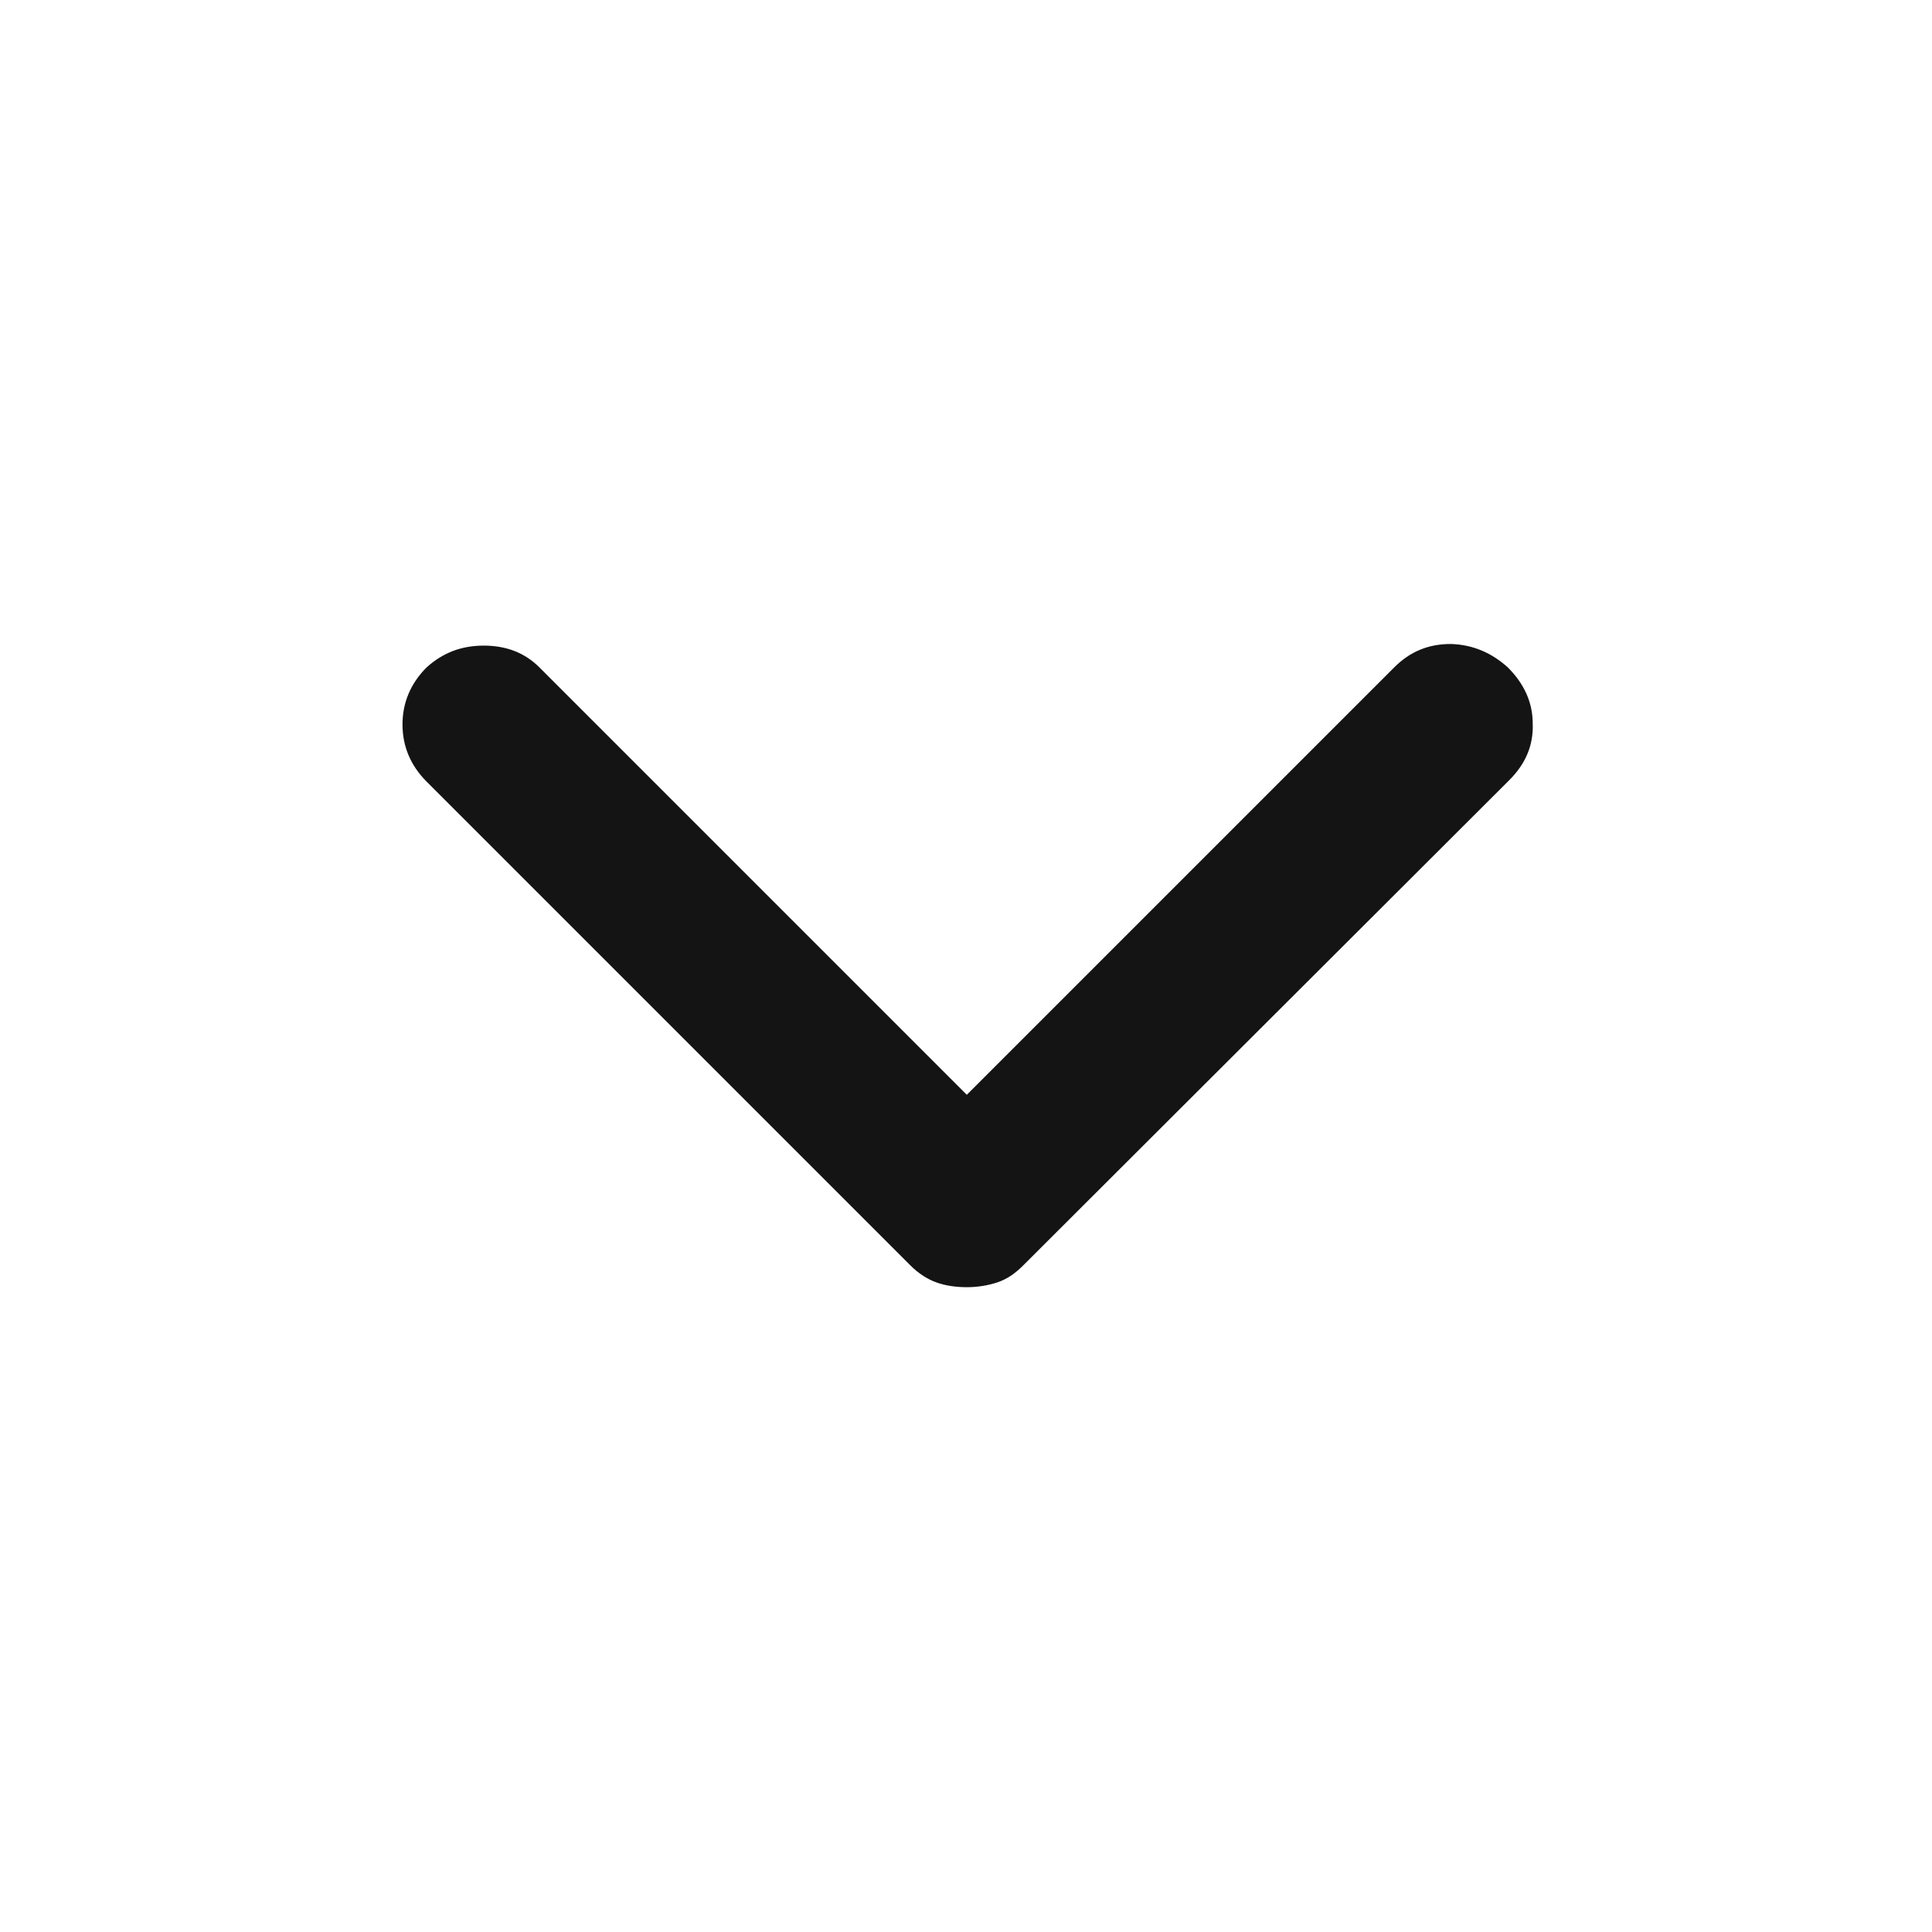
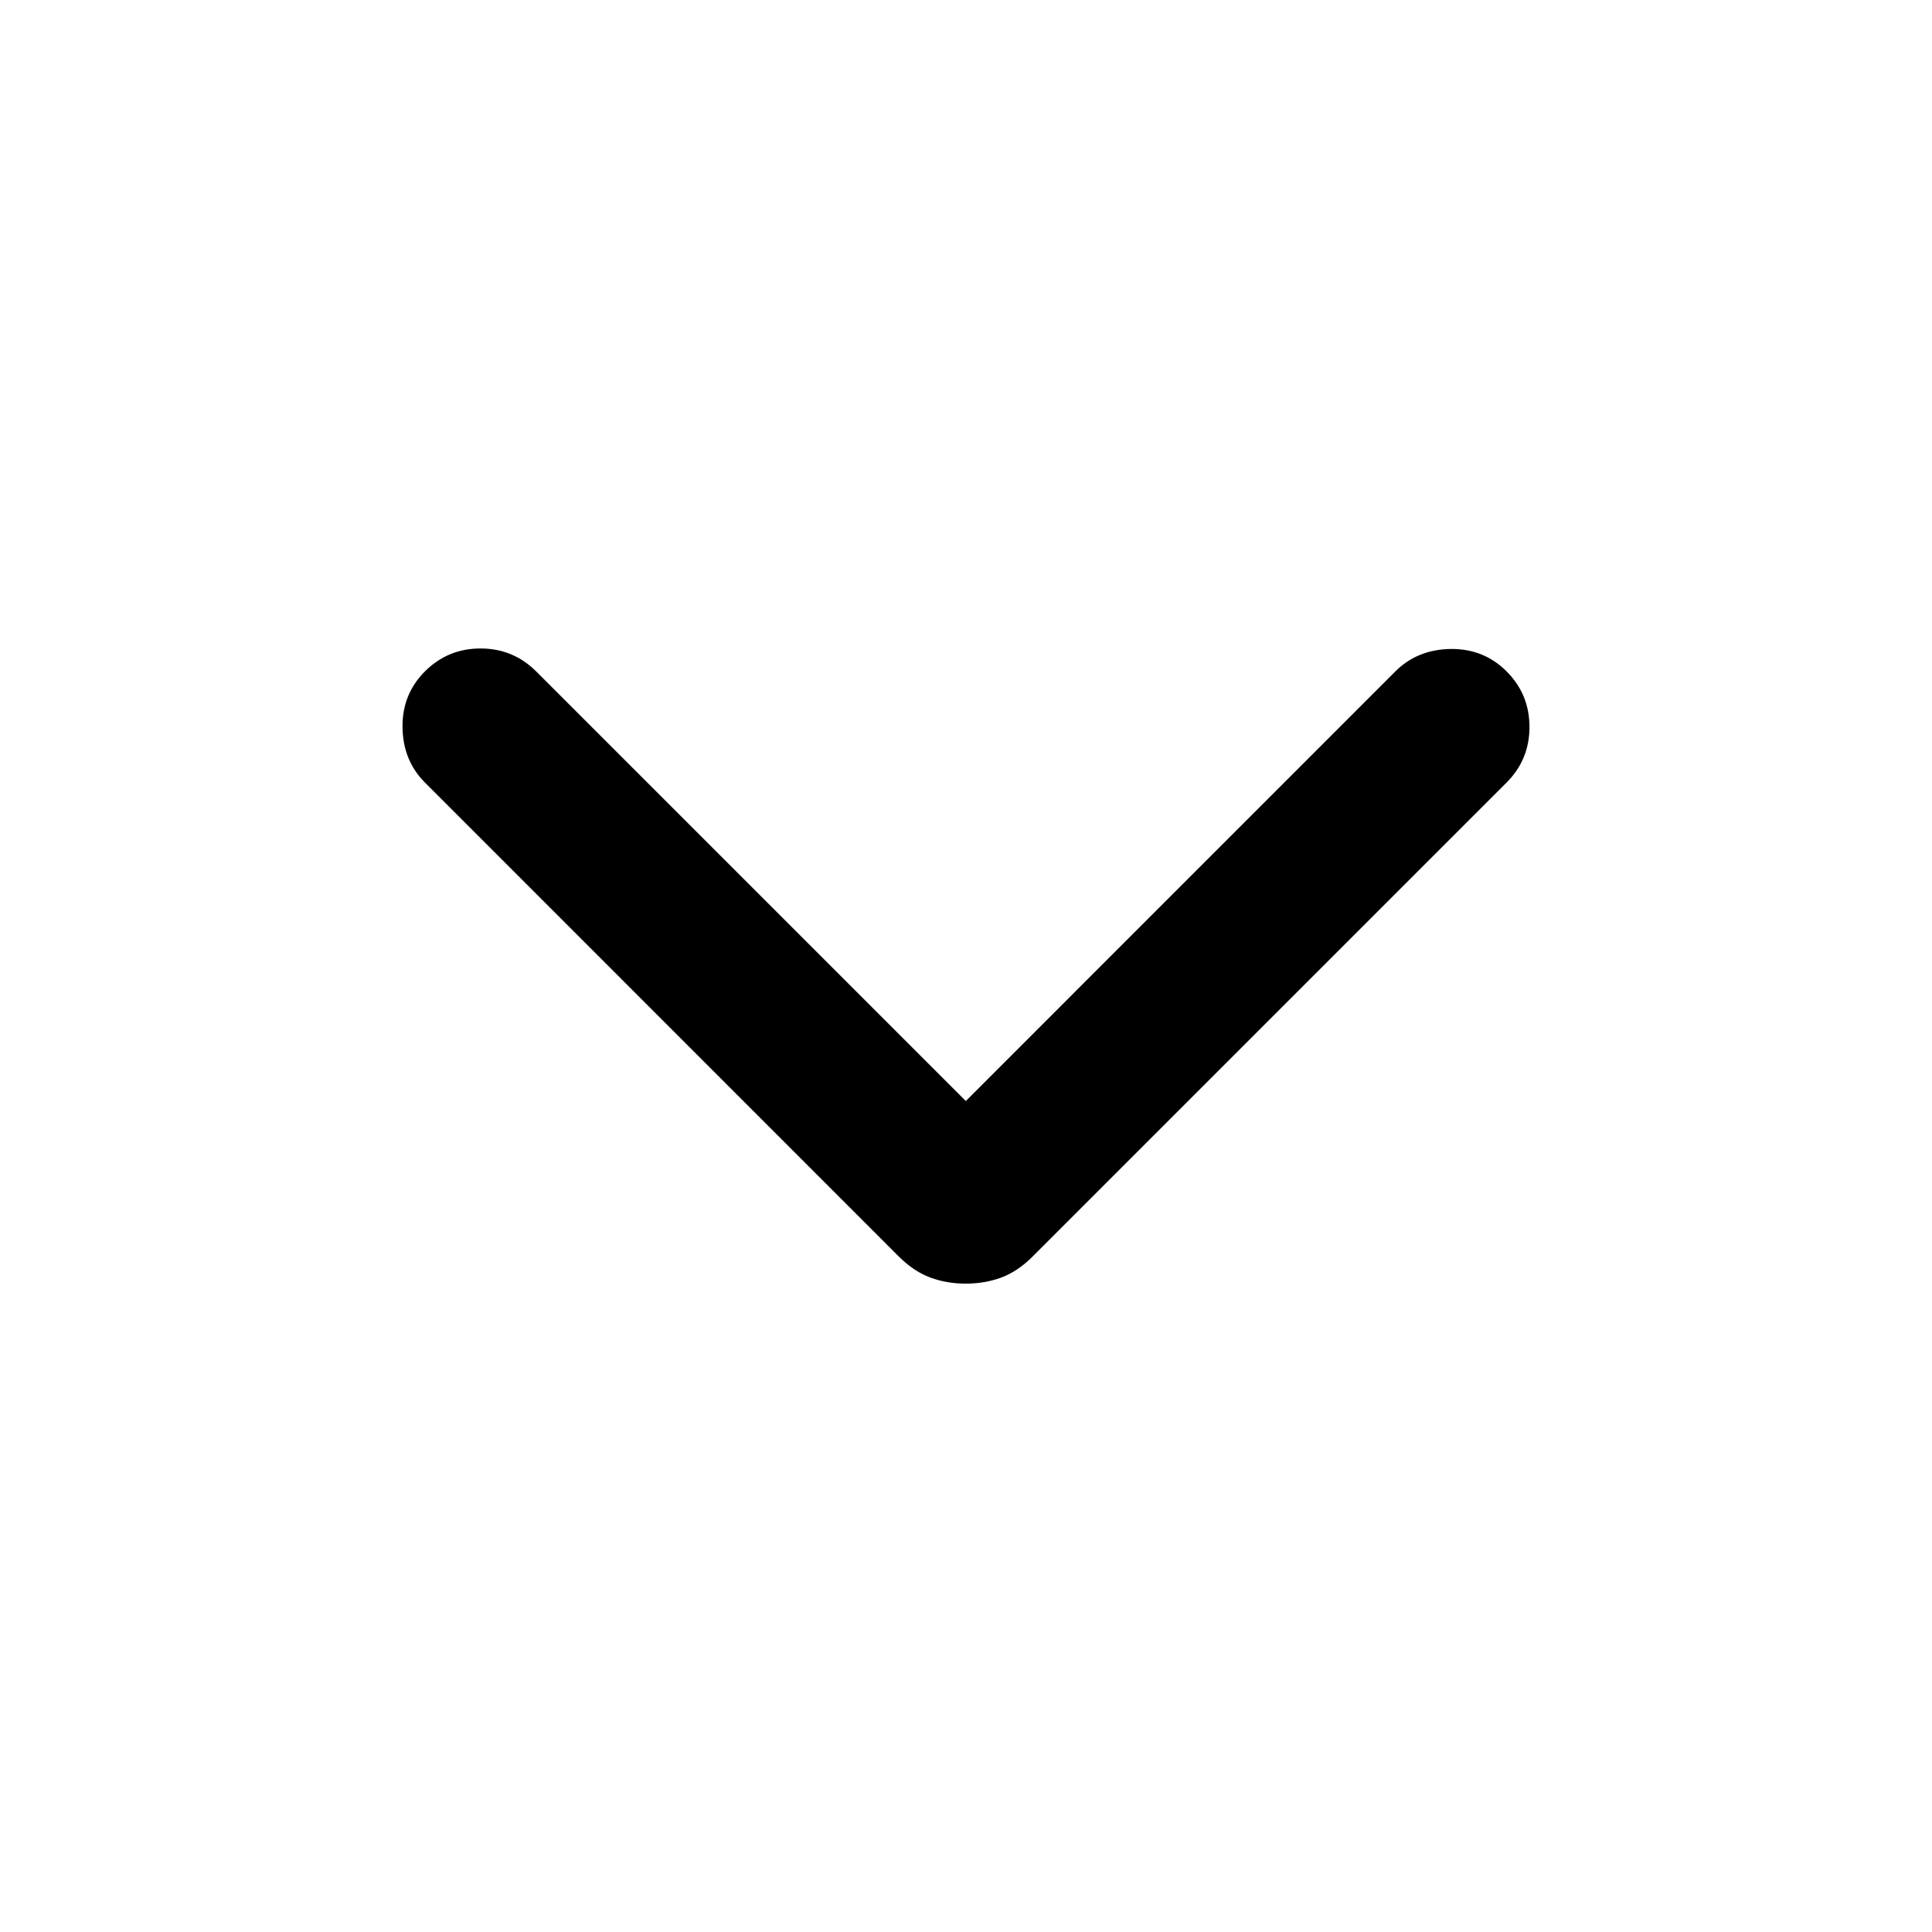
- <svg xmlns="http://www.w3.org/2000/svg" width="24" height="24" viewBox="0 0 24 24" fill="none">
-   <path d="M18.02 8C17.75 8 17.52 8.09 17.32 8.29L12.01 13.6L6.7 8.29C6.52 8.11 6.29 8.02 6.01 8.02C5.73 8.02 5.5 8.11 5.3 8.29C5.1 8.49 5 8.73 5 9C5 9.27 5.1 9.51 5.3 9.71L11.31 15.72C11.41 15.82 11.52 15.89 11.63 15.93C11.74 15.97 11.87 15.99 12.01 15.99C12.14 15.99 12.27 15.97 12.39 15.93C12.51 15.89 12.61 15.82 12.71 15.72L18.75 9.69C18.95 9.49 19.05 9.26 19.04 8.99C19.04 8.72 18.93 8.49 18.73 8.29C18.53 8.11 18.3 8.01 18.03 8H18.02Z" fill="#141414" />
+ <svg xmlns="http://www.w3.org/2000/svg" width="24" height="24" viewBox="0 0 20 20" fill="none">
+   <g transform="rotate(90 10 10)">
+     <path d="M11.398 10.002L6.95 5.555C6.799 5.404 6.722 5.213 6.718 4.985C6.715 4.756 6.792 4.562 6.95 4.404C7.108 4.246 7.3 4.167 7.526 4.167C7.751 4.167 7.943 4.246 8.101 4.404L13.009 9.312C13.111 9.414 13.183 9.522 13.225 9.635C13.267 9.748 13.288 9.871 13.288 10.002C13.288 10.134 13.267 10.257 13.225 10.37C13.183 10.483 13.111 10.591 13.009 10.694L8.101 15.601C7.95 15.752 7.76 15.83 7.531 15.833C7.302 15.837 7.108 15.759 6.95 15.601C6.792 15.443 6.713 15.251 6.713 15.026C6.713 14.8 6.792 14.609 6.95 14.45L11.398 10.002Z" fill="currentColor" />
+   </g>
</svg>
